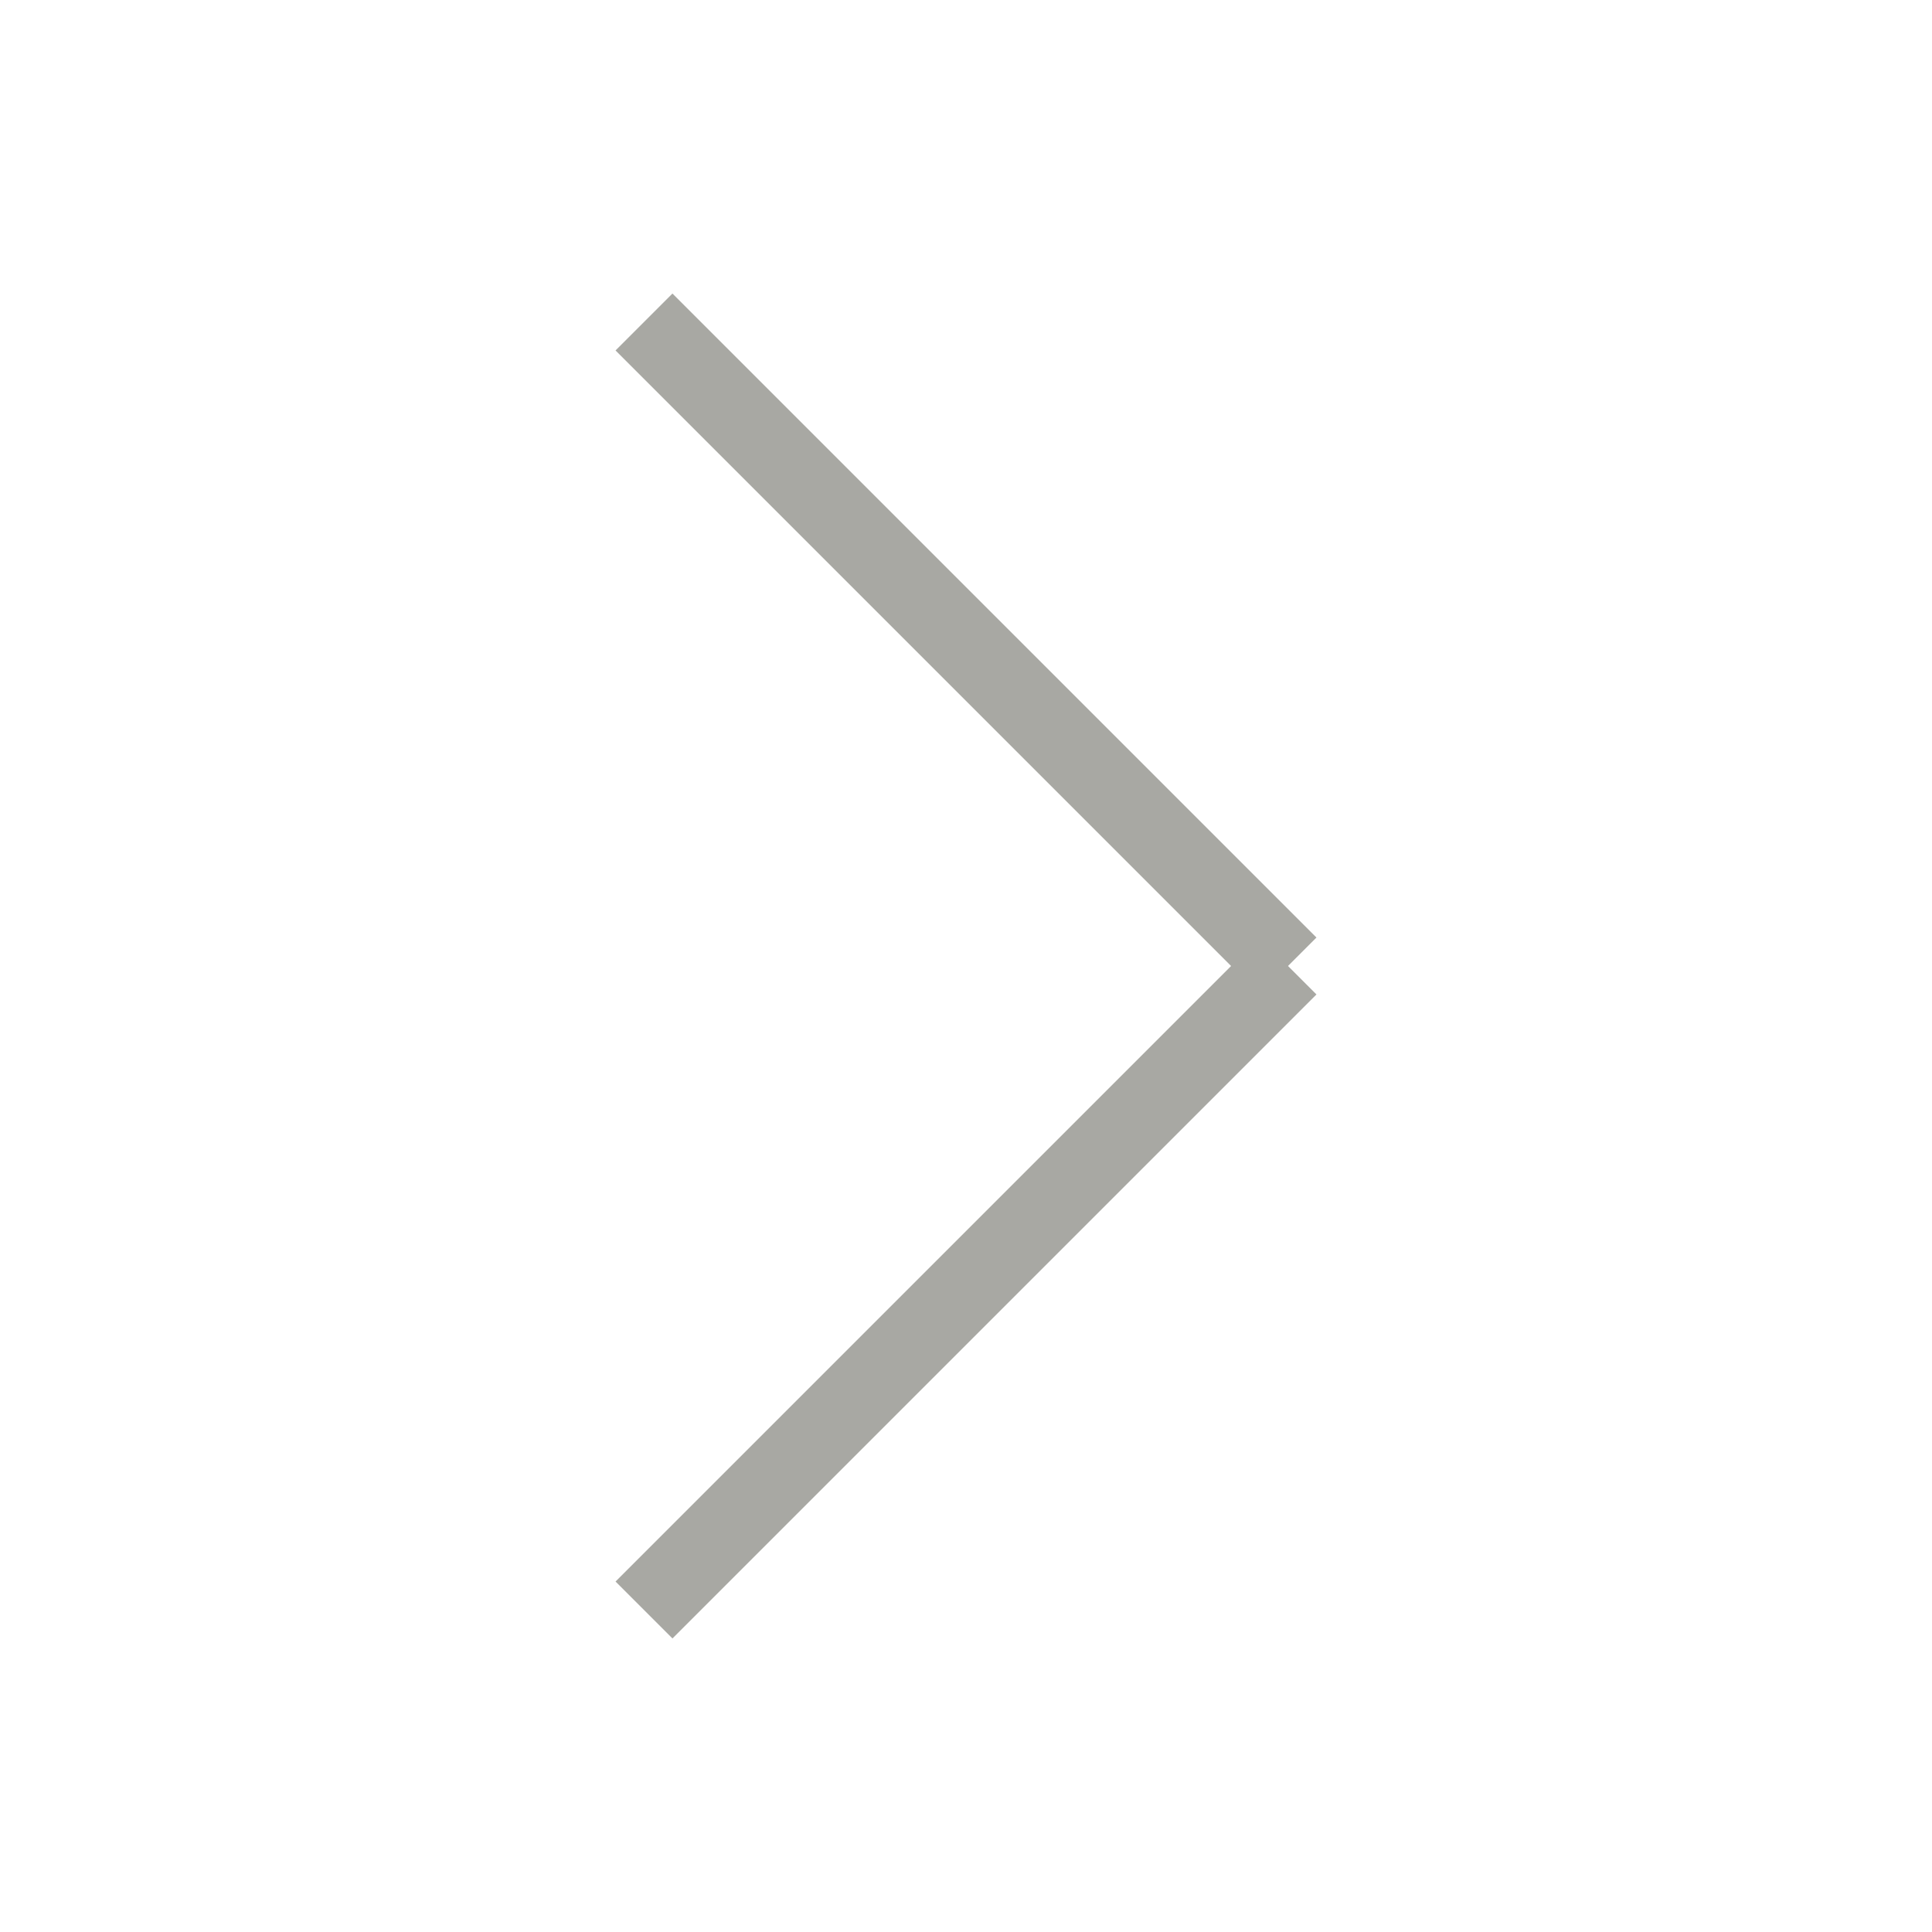
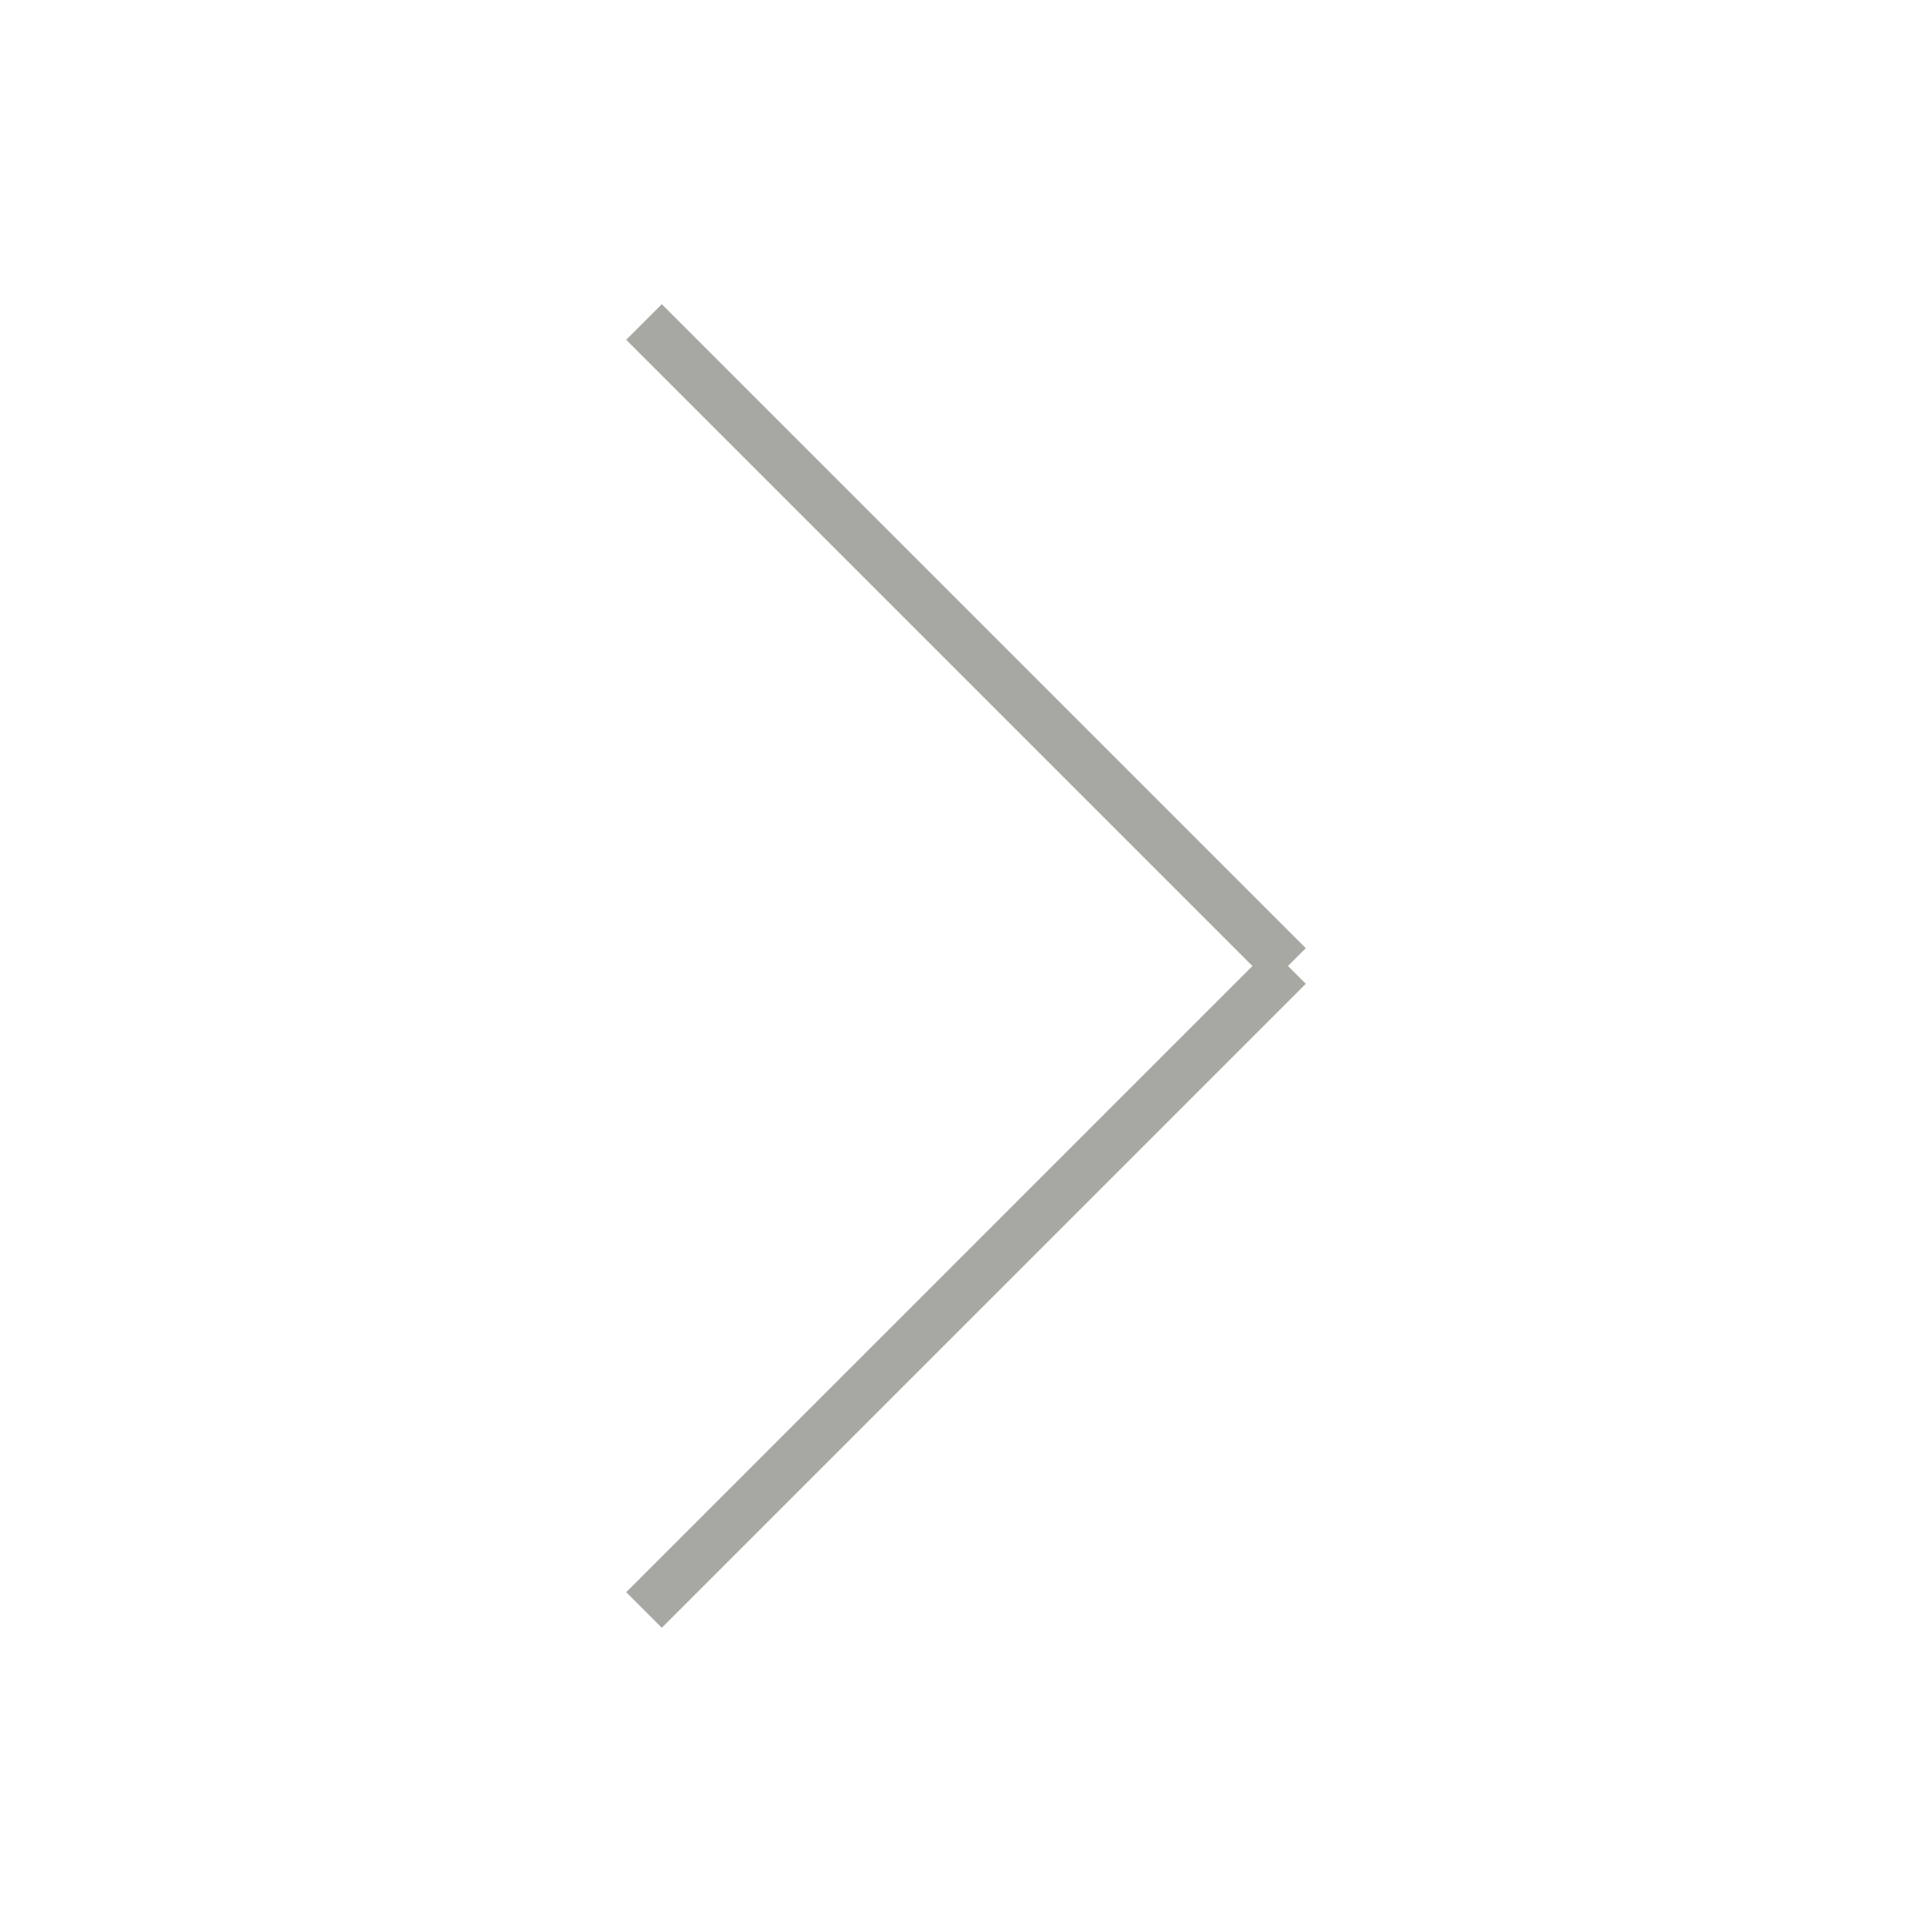
<svg xmlns="http://www.w3.org/2000/svg" width="96px" height="96px" viewBox="0 0 96 96" zoomAndPan="disable">
  <style>
		line {
			stroke: #A8A8A3;
- 			stroke-width: 4px;
+ 			stroke-width: 2.5px;
		}
	</style>
  <line x1="32" y1="16" x2="64" y2="48" />
  <line x1="32" y1="80" x2="64" y2="48" />
</svg>
